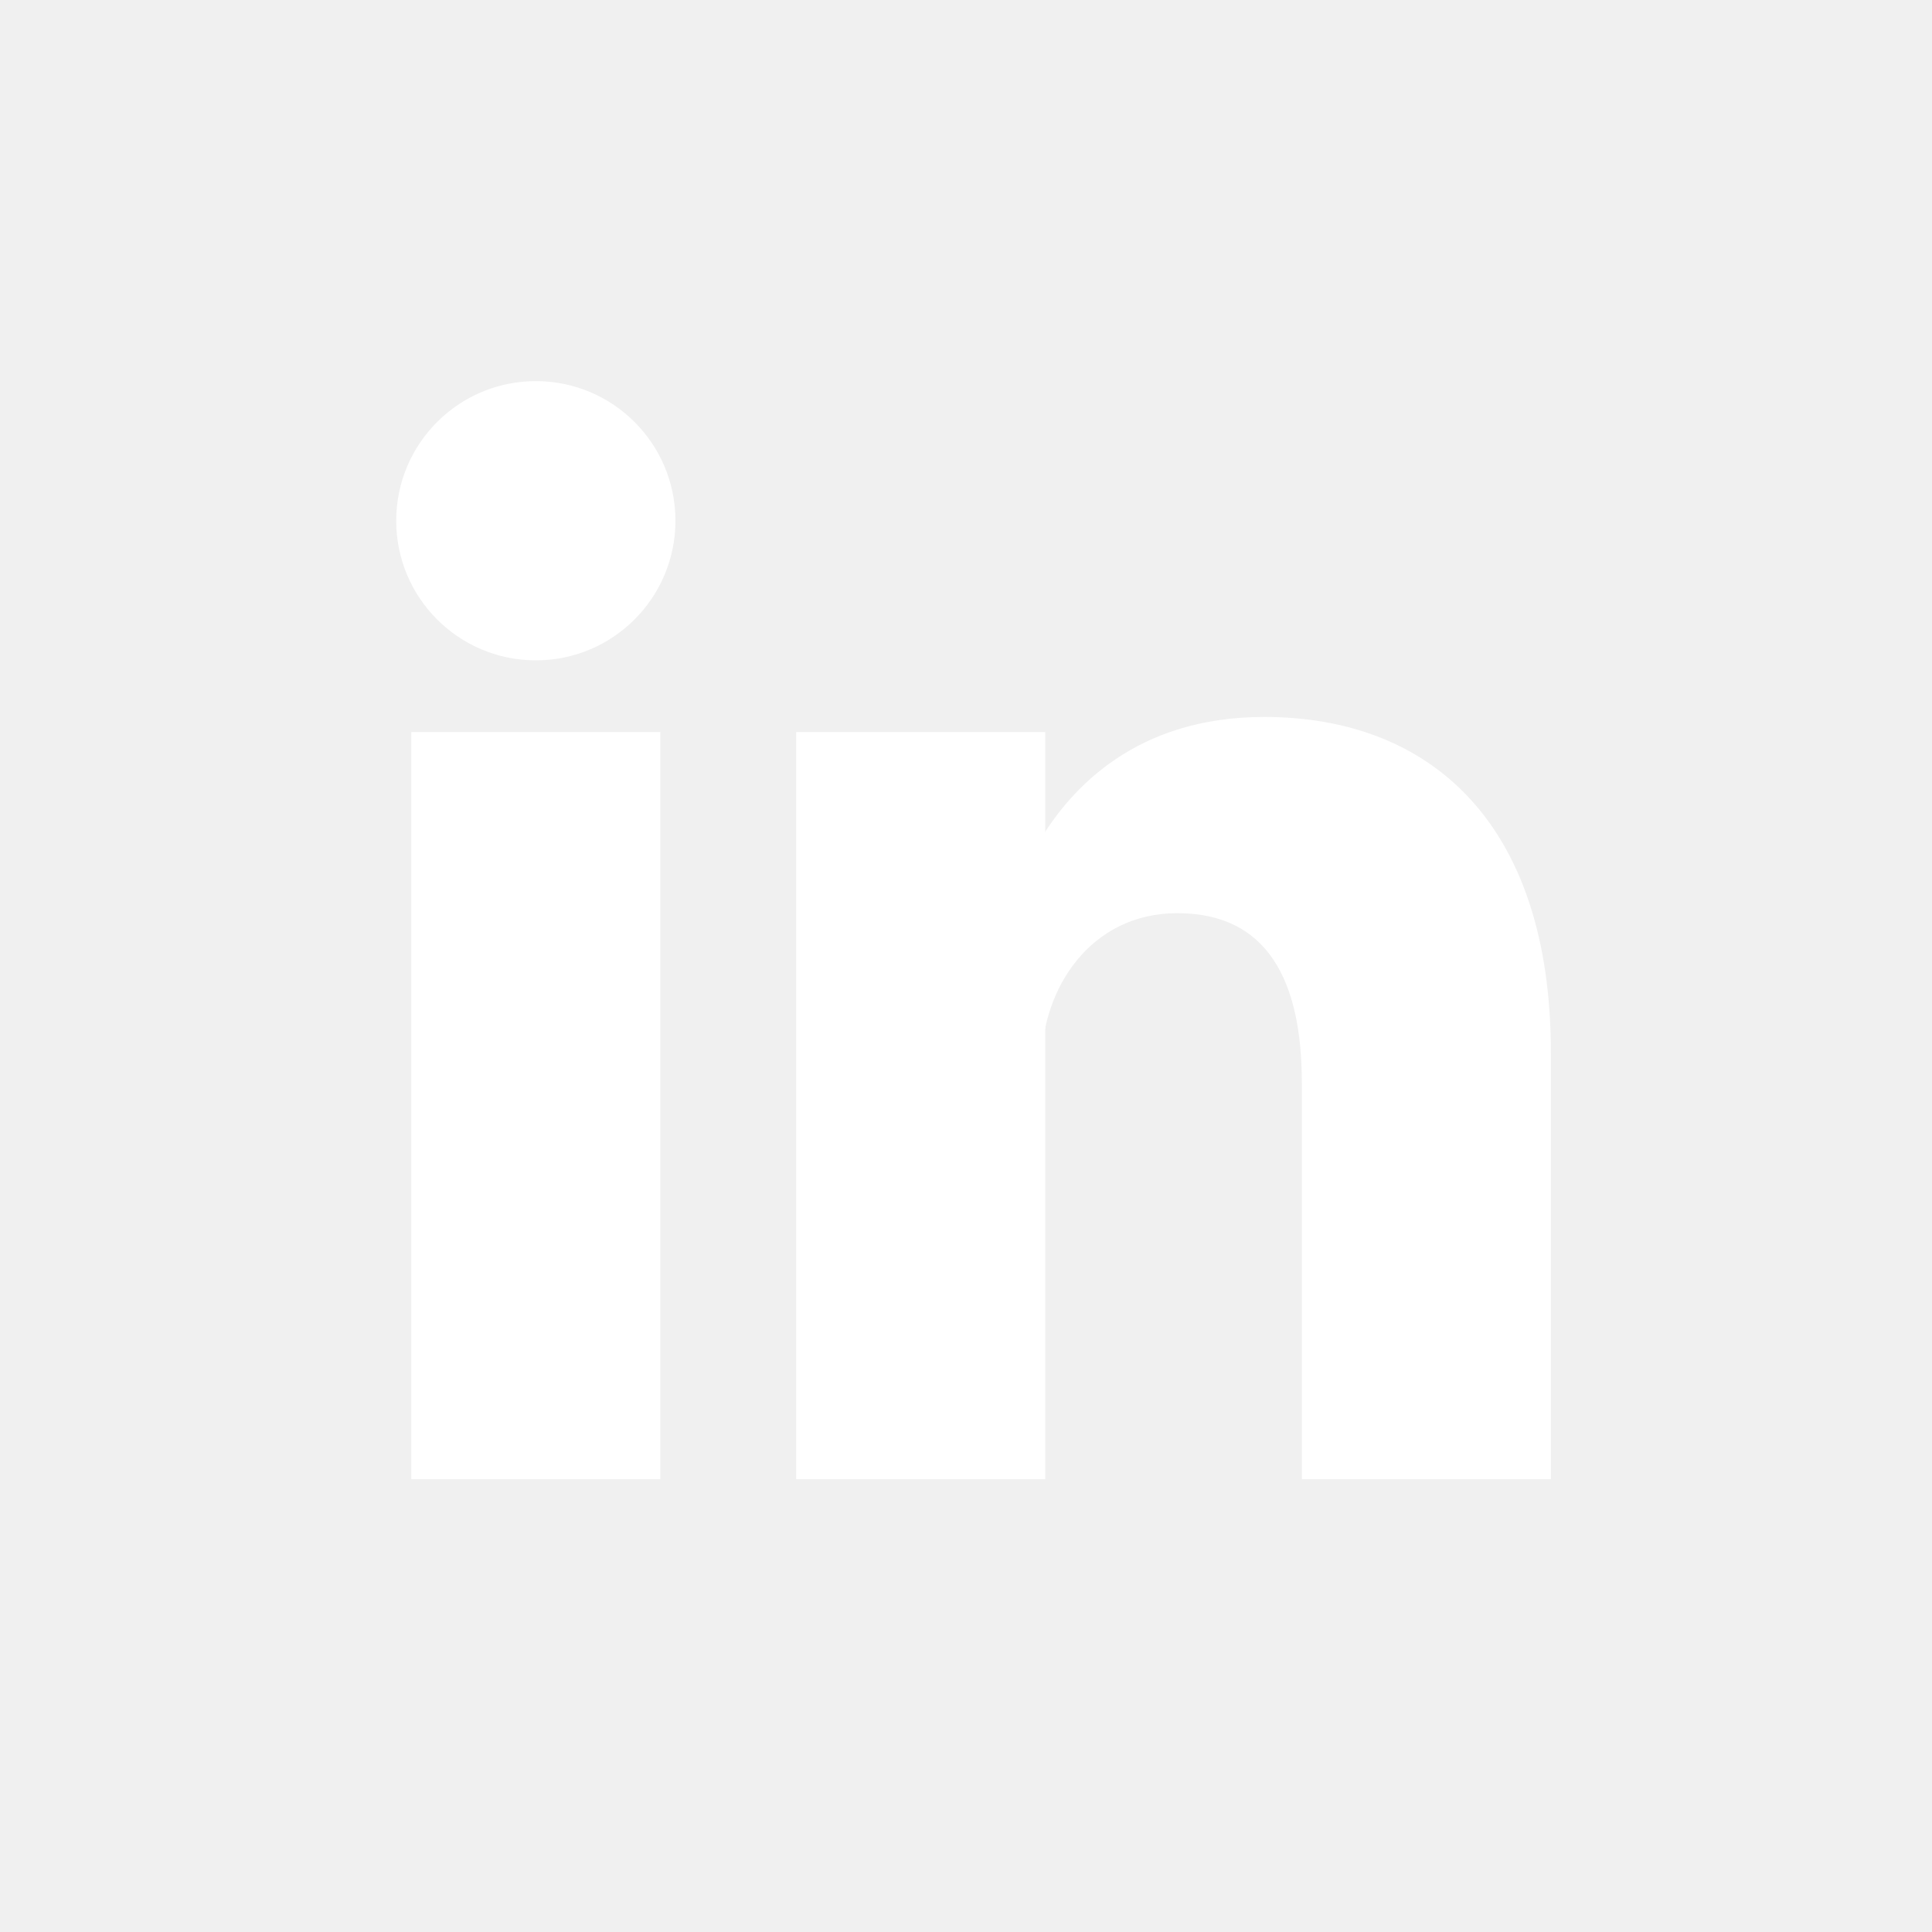
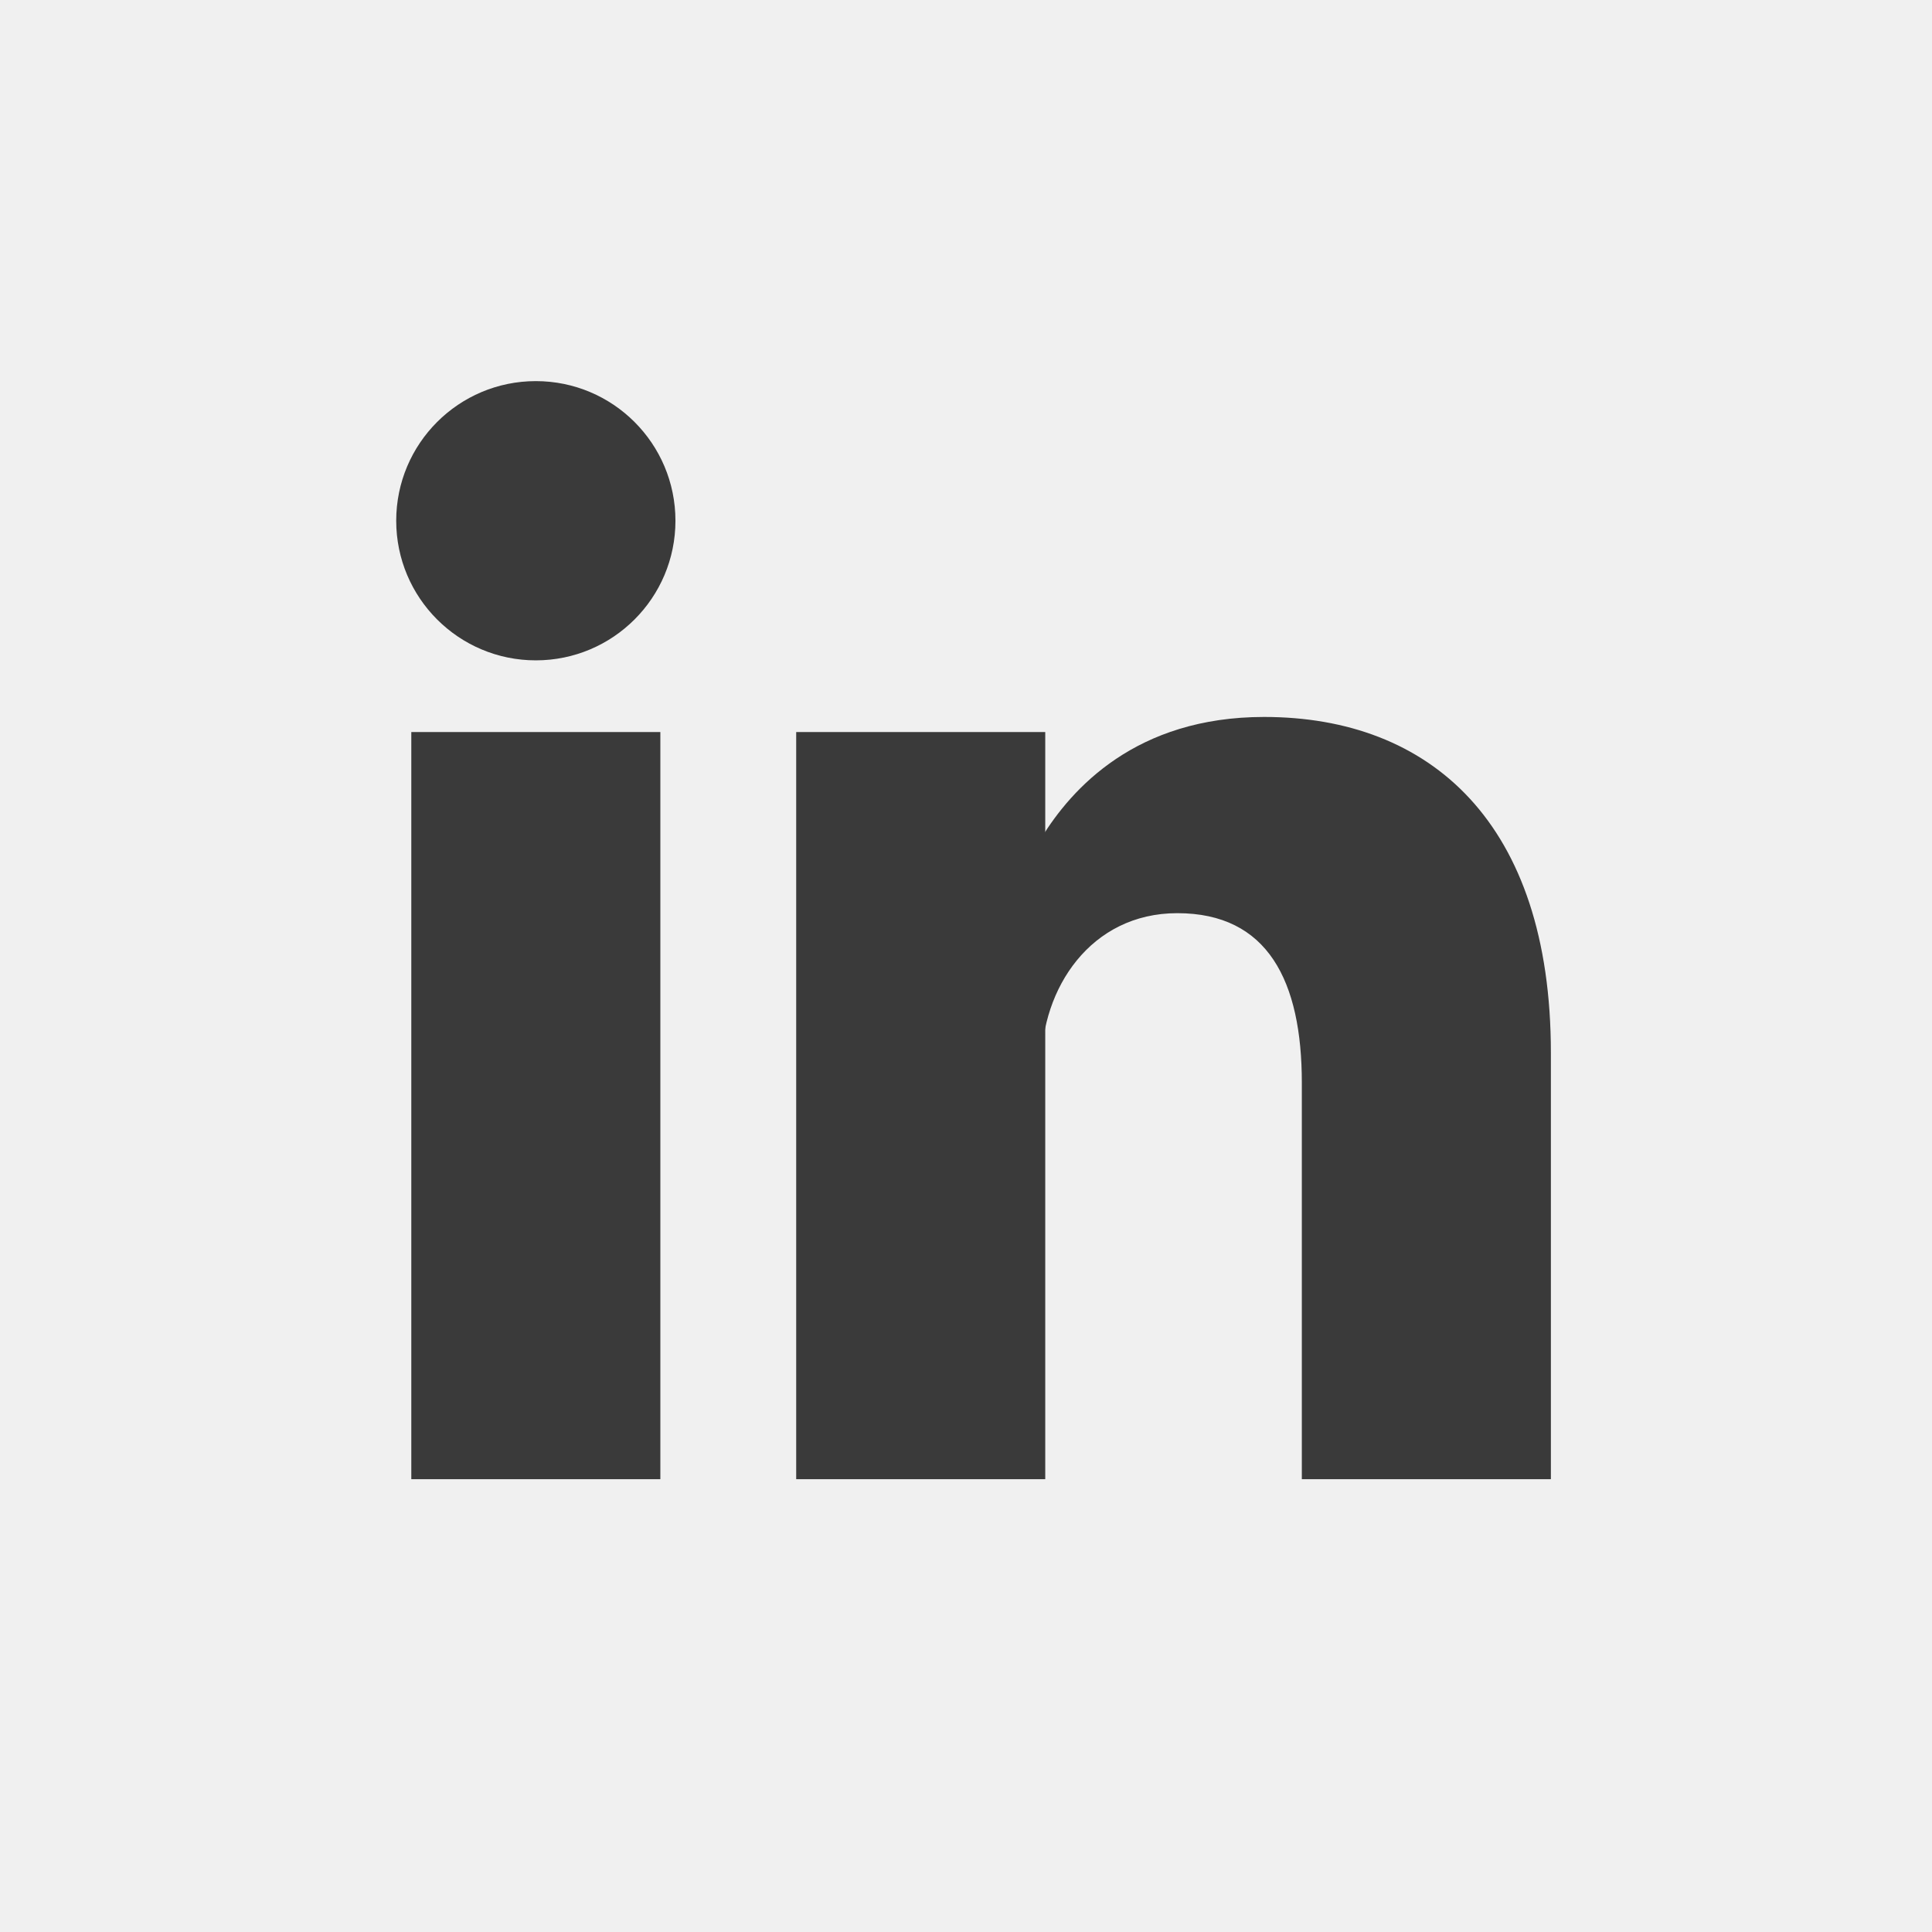
- <svg xmlns="http://www.w3.org/2000/svg" aria-label="LinkedIn" role="img" viewBox="0 0 512 512" fill="#fff">
+ <svg xmlns="http://www.w3.org/2000/svg" aria-label="LinkedIn" role="img" viewBox="0 0 512 512" fill="#3a3a3a">
  <circle cx="142" cy="138" r="37" />
-   <path stroke="#fff" stroke-width="66" d="M244 194v198M142 194v198" />
+   <path stroke="#3a3a3a" stroke-width="66" d="M244 194v198M142 194v198" />
  <path d="M276 282c0-20 13-40 36-40 24 0 33 18 33 45v105h66V279c0-61-32-89-76-89-34 0-51 19-59 32" />
</svg>
